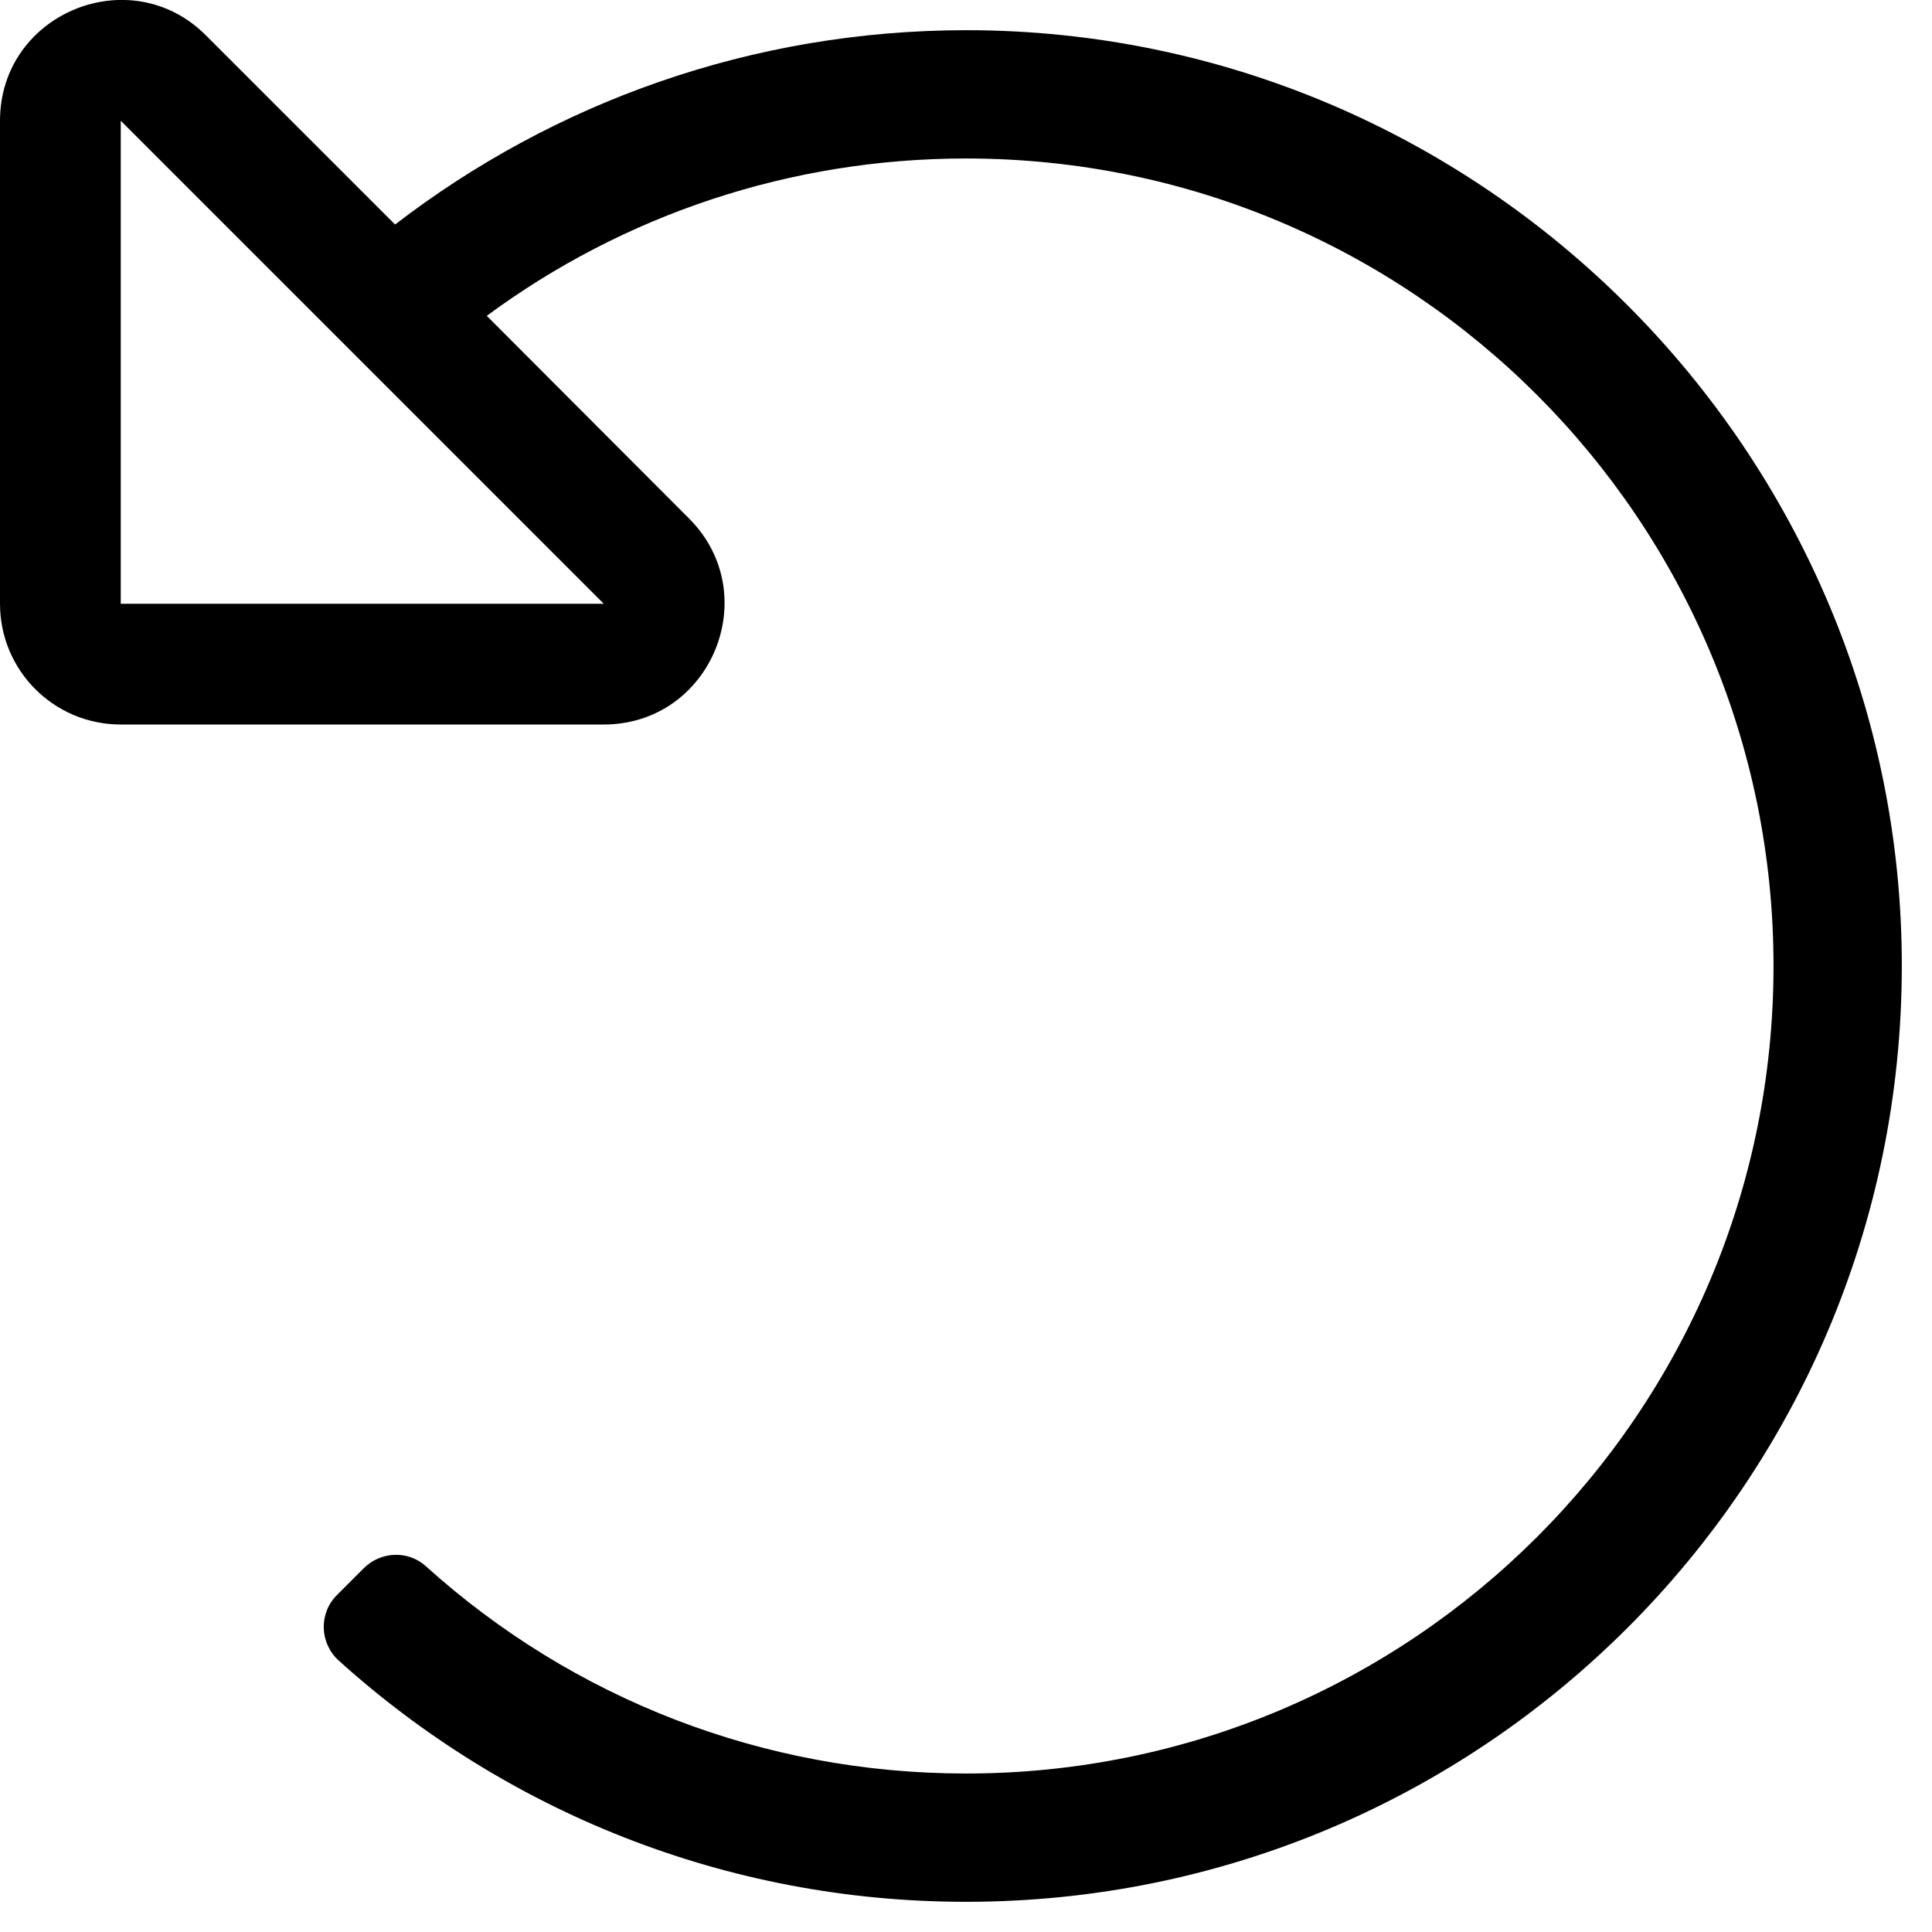
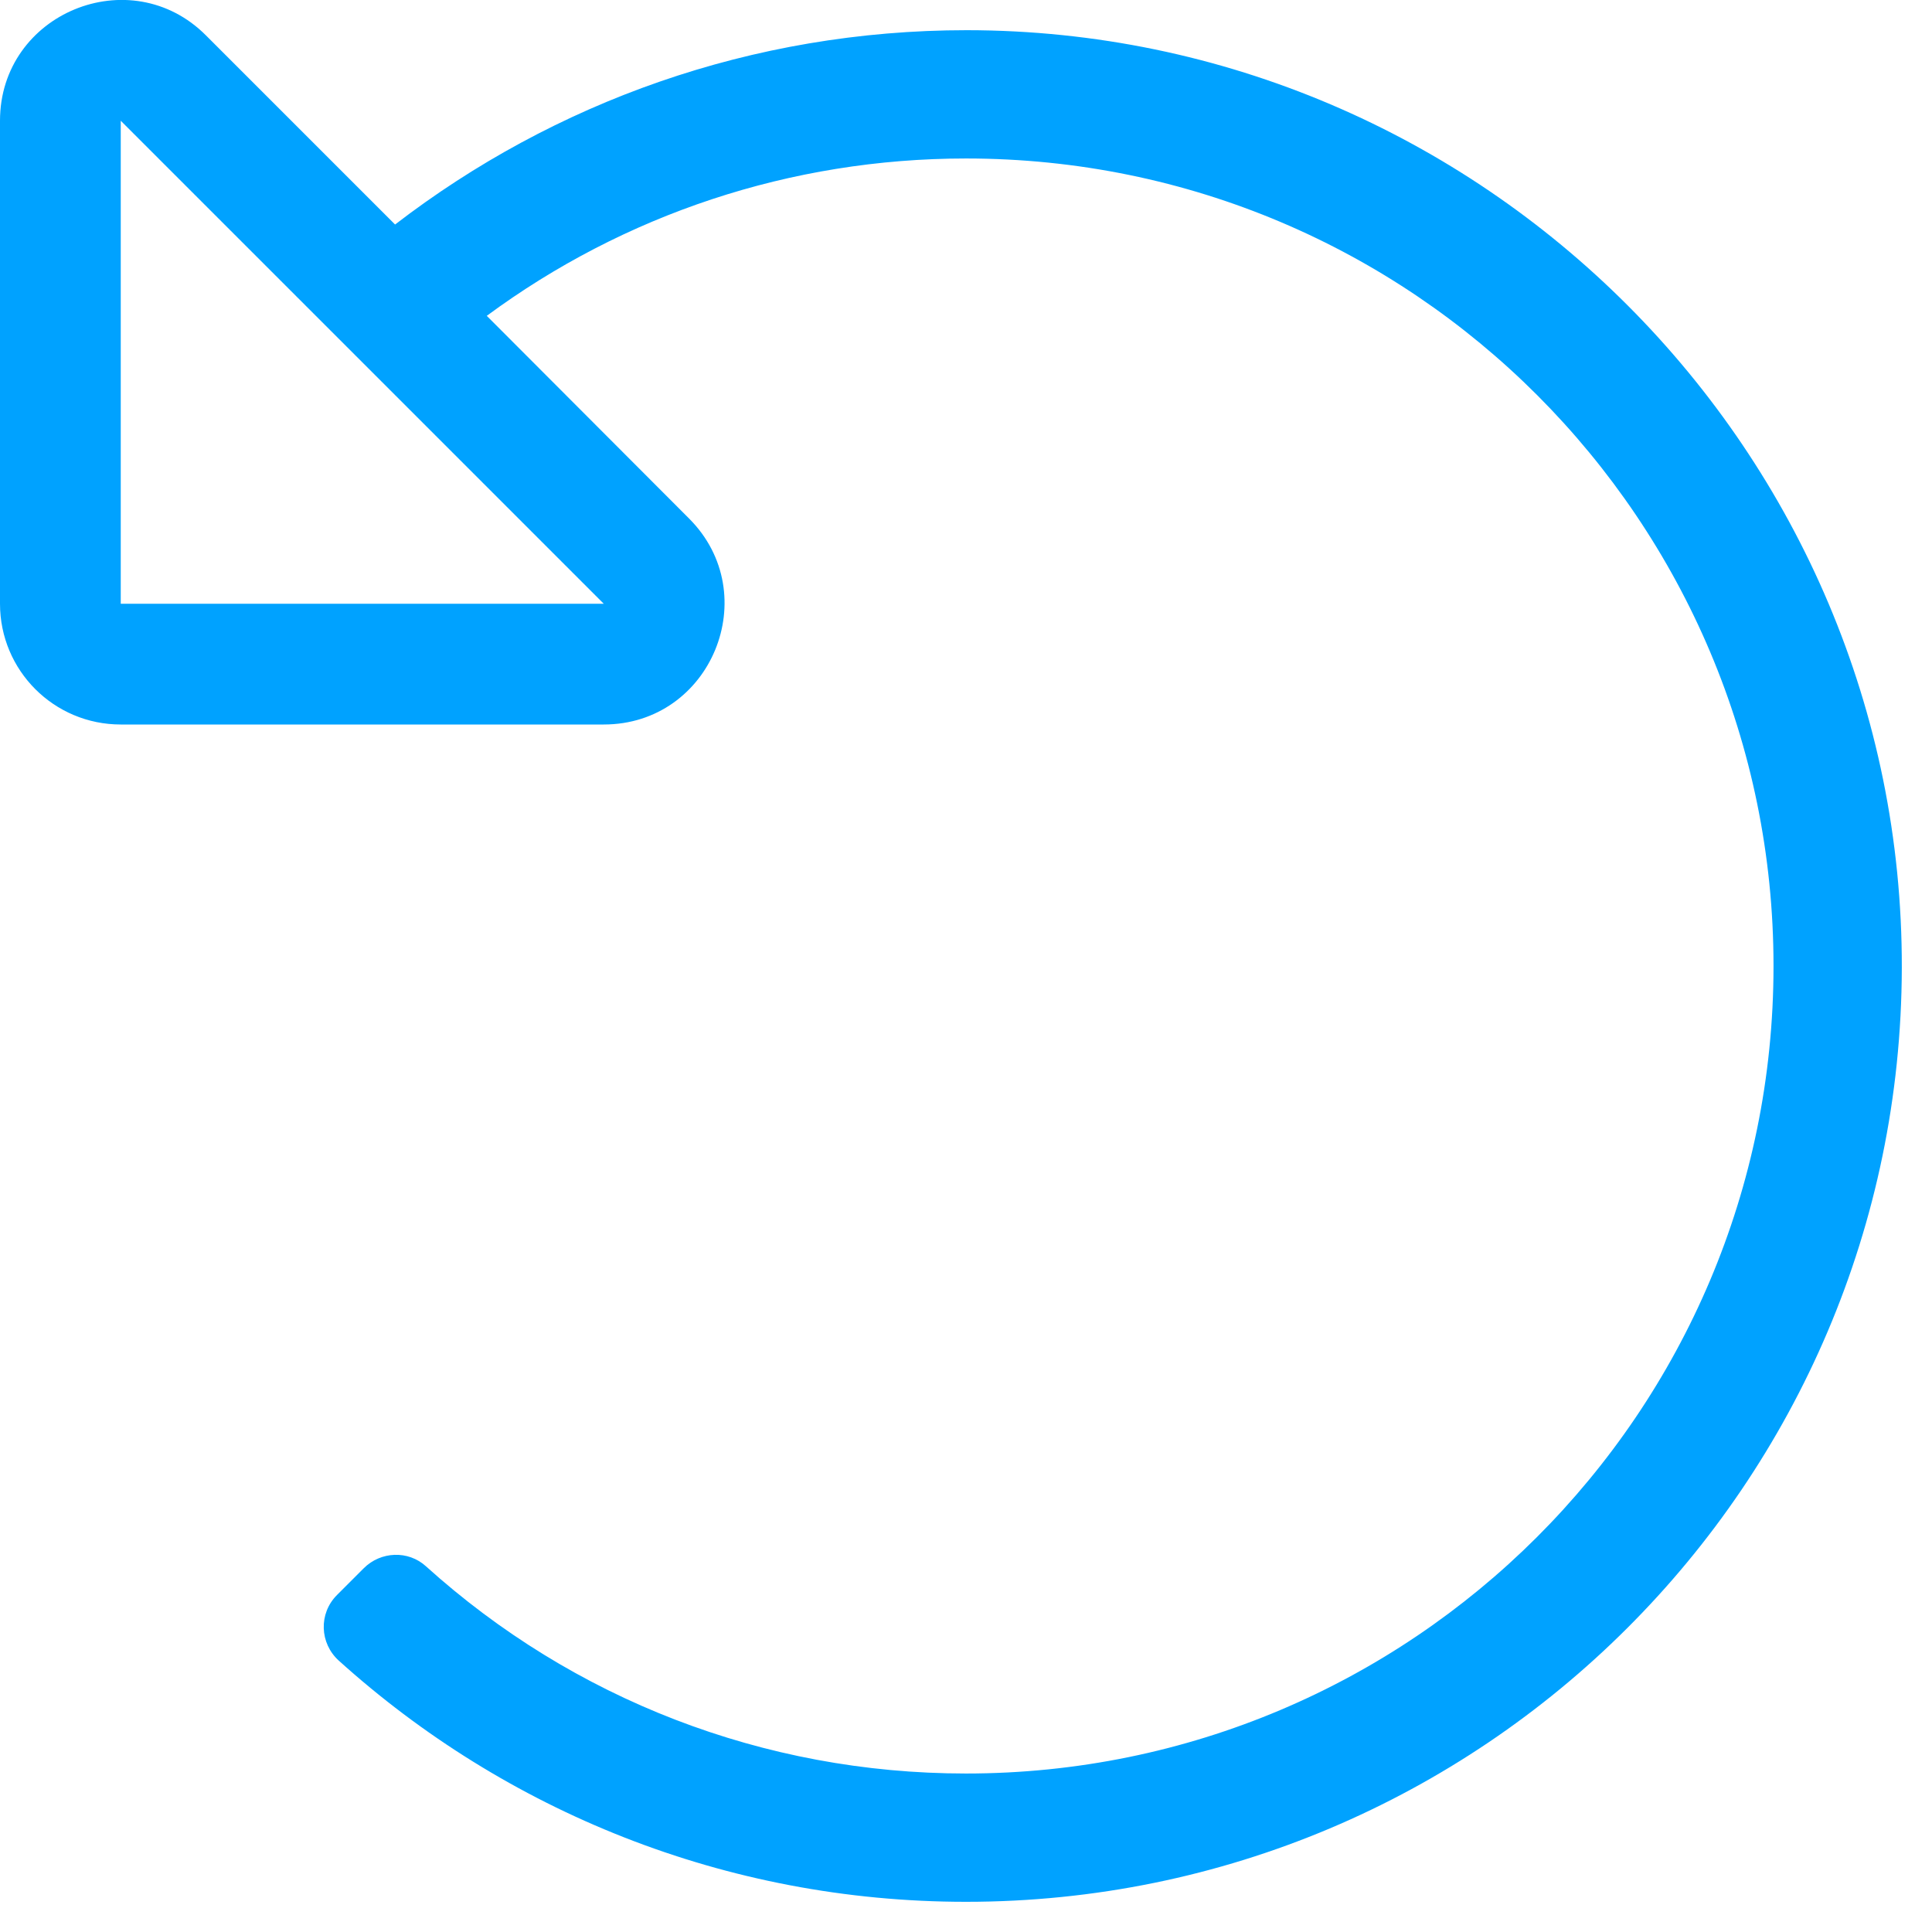
<svg xmlns="http://www.w3.org/2000/svg" aria-hidden="true" focusable="false" data-prefix="fal" data-icon="undo-alt" class="svg-inline--fa fa-undo-alt fa-w-16" role="img" viewBox="0 0 512 512">
-   <path fill="currentColor" d="M256.2 8c-57 0-109.5 19.2-151.5 51.5L54.6 9.4C34.6-10.7 0 3.5 0 32v128c0 17.7 14.3 32 32 32h128c28.5 0 42.7-34.5 22.6-54.6L129 83.7C165.3 56.9 209.5 42 256 42c118.4 0 214 96 214 214 0 118.4-96 214-214 214-53.7 0-104.2-19.8-143.1-54.9-4.7-4.3-12-4-16.5.5l-7.1 7.1c-4.9 4.9-4.6 12.8.5 17.4 44 39.7 102.3 63.9 166.2 63.9 136.8 0 247.7-110.8 248-247.5S392.8 8.1 256.2 8zM160 160H32V32z" />
+   <path fill="#00A2FF" d="M256.2 8c-57 0-109.5 19.2-151.5 51.5L54.6 9.4C34.6-10.7 0 3.5 0 32v128c0 17.7 14.3 32 32 32h128c28.5 0 42.7-34.5 22.6-54.6L129 83.7C165.3 56.9 209.5 42 256 42c118.4 0 214 96 214 214 0 118.4-96 214-214 214-53.7 0-104.2-19.8-143.1-54.9-4.7-4.3-12-4-16.5.5l-7.1 7.1c-4.9 4.9-4.6 12.8.5 17.4 44 39.7 102.3 63.9 166.2 63.9 136.8 0 247.7-110.8 248-247.5S392.8 8.1 256.2 8zM160 160H32V32z" />
</svg>
